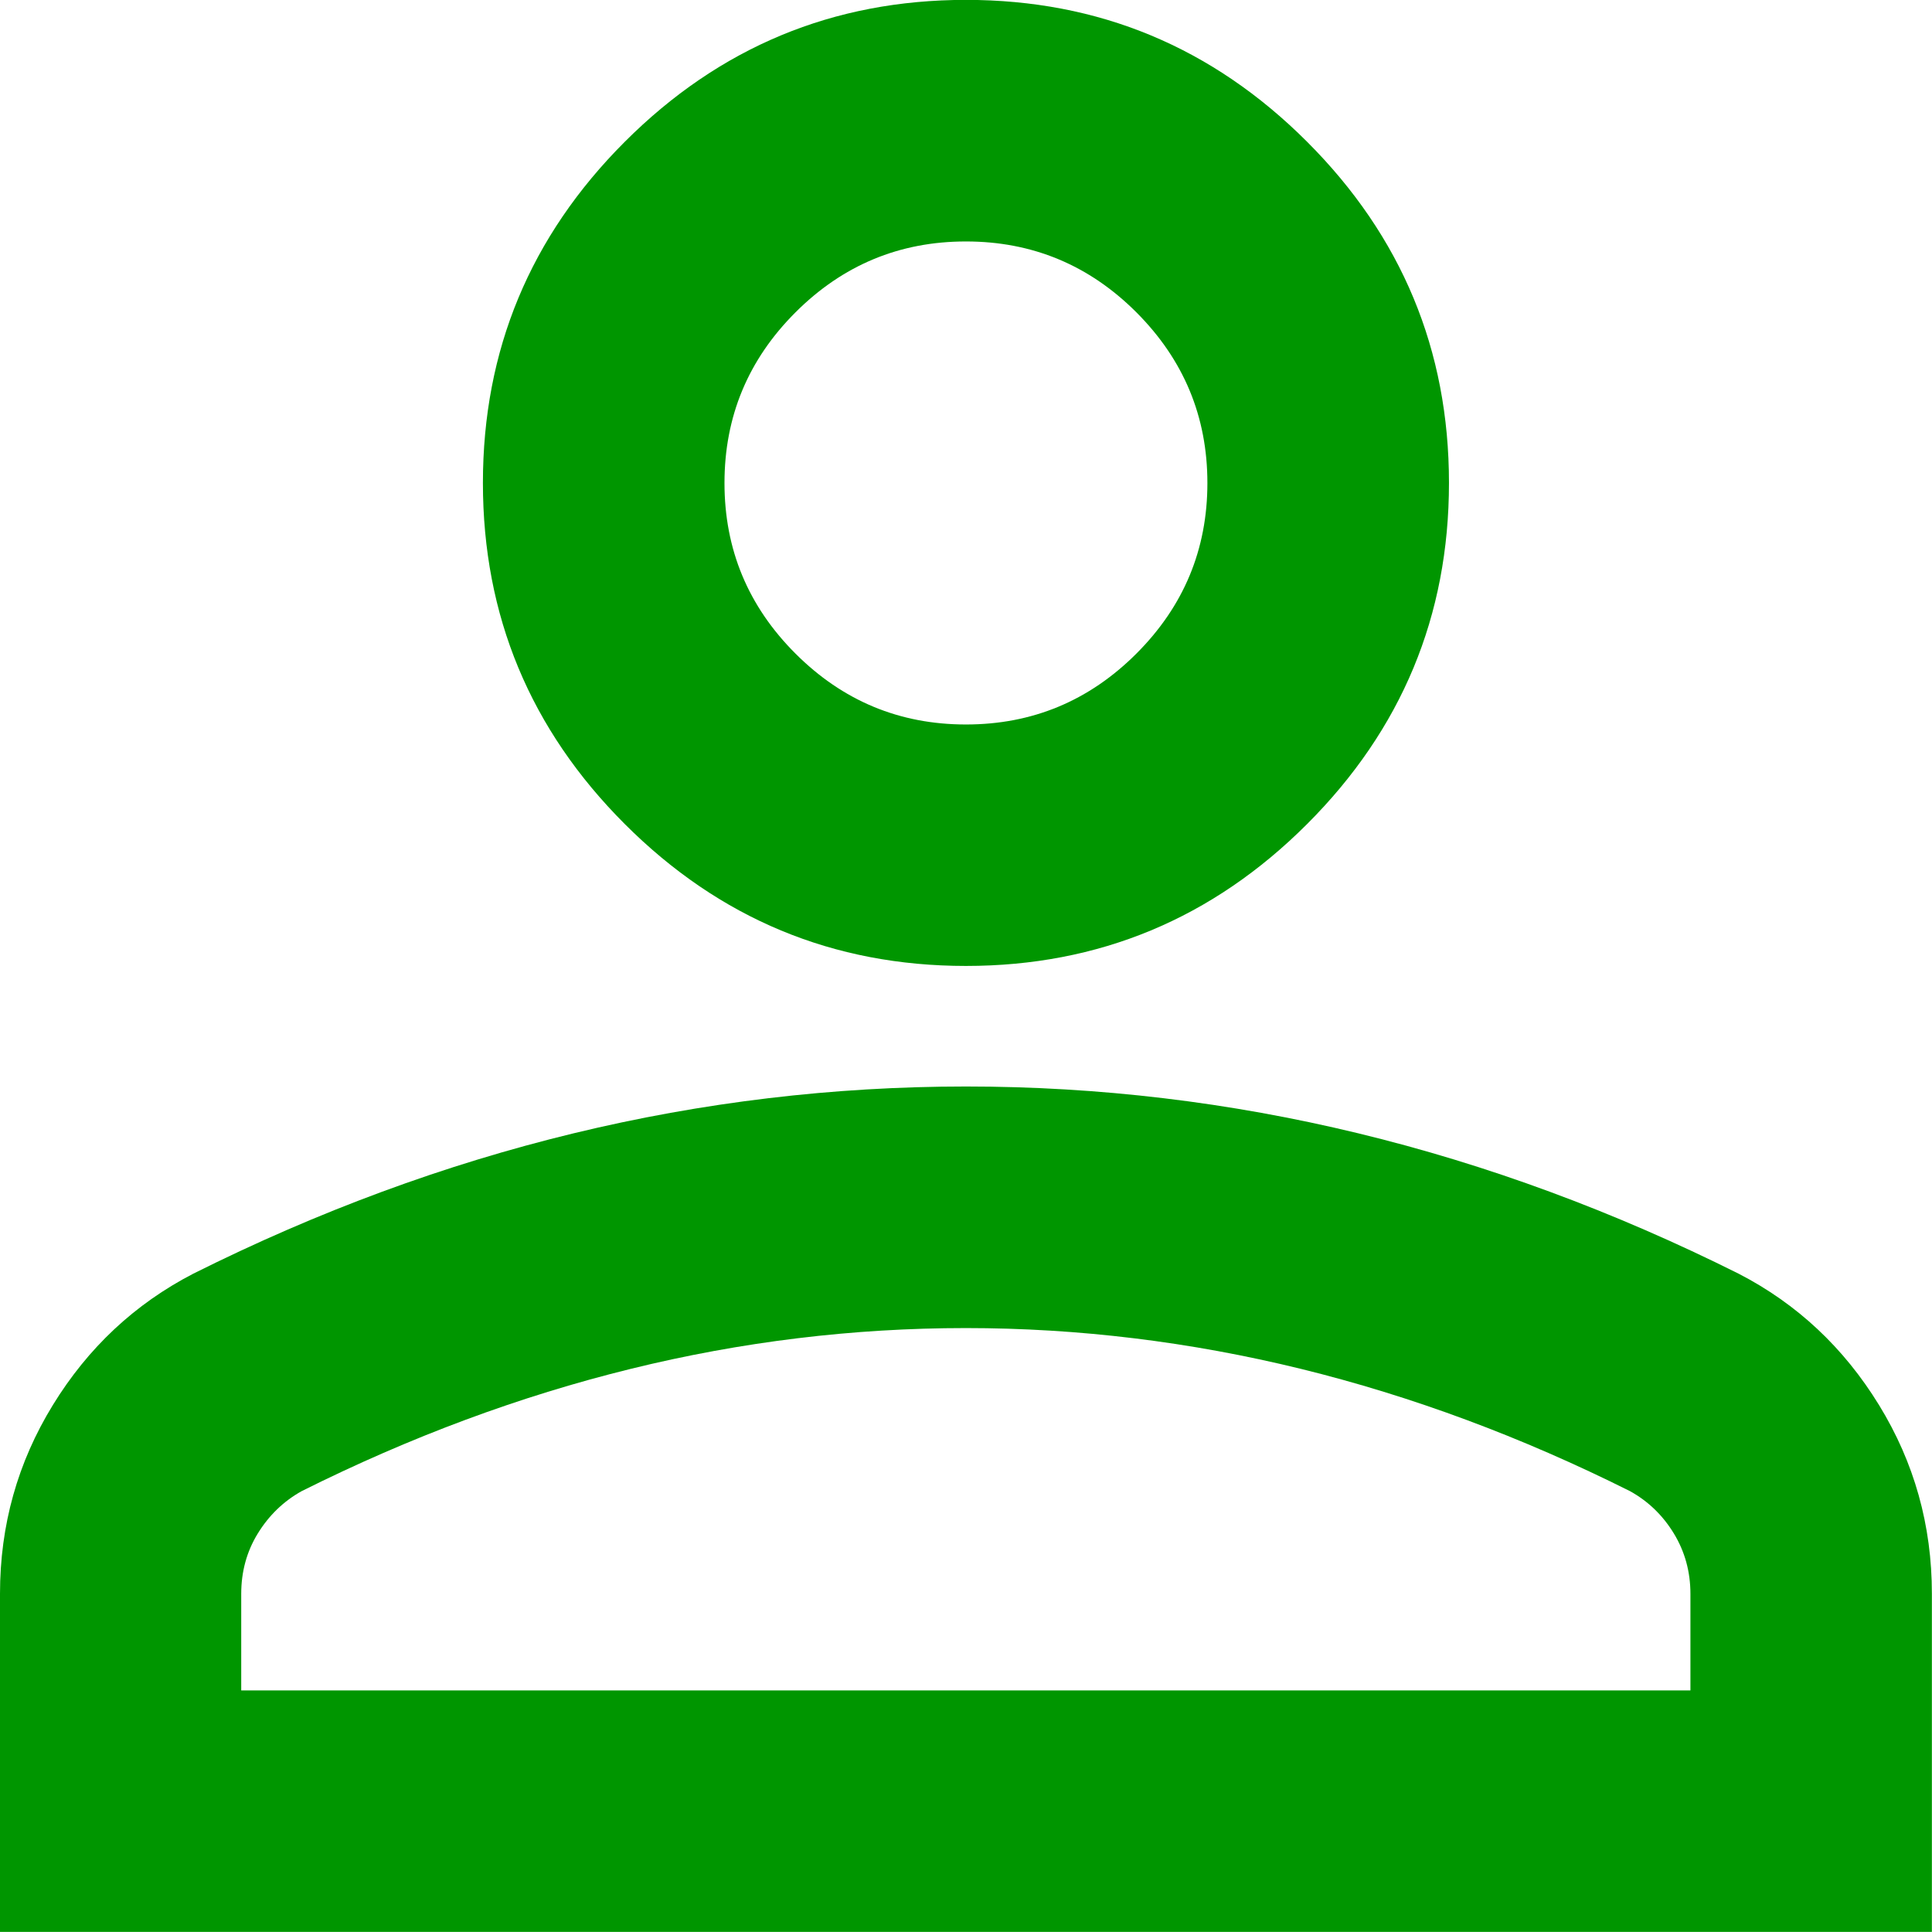
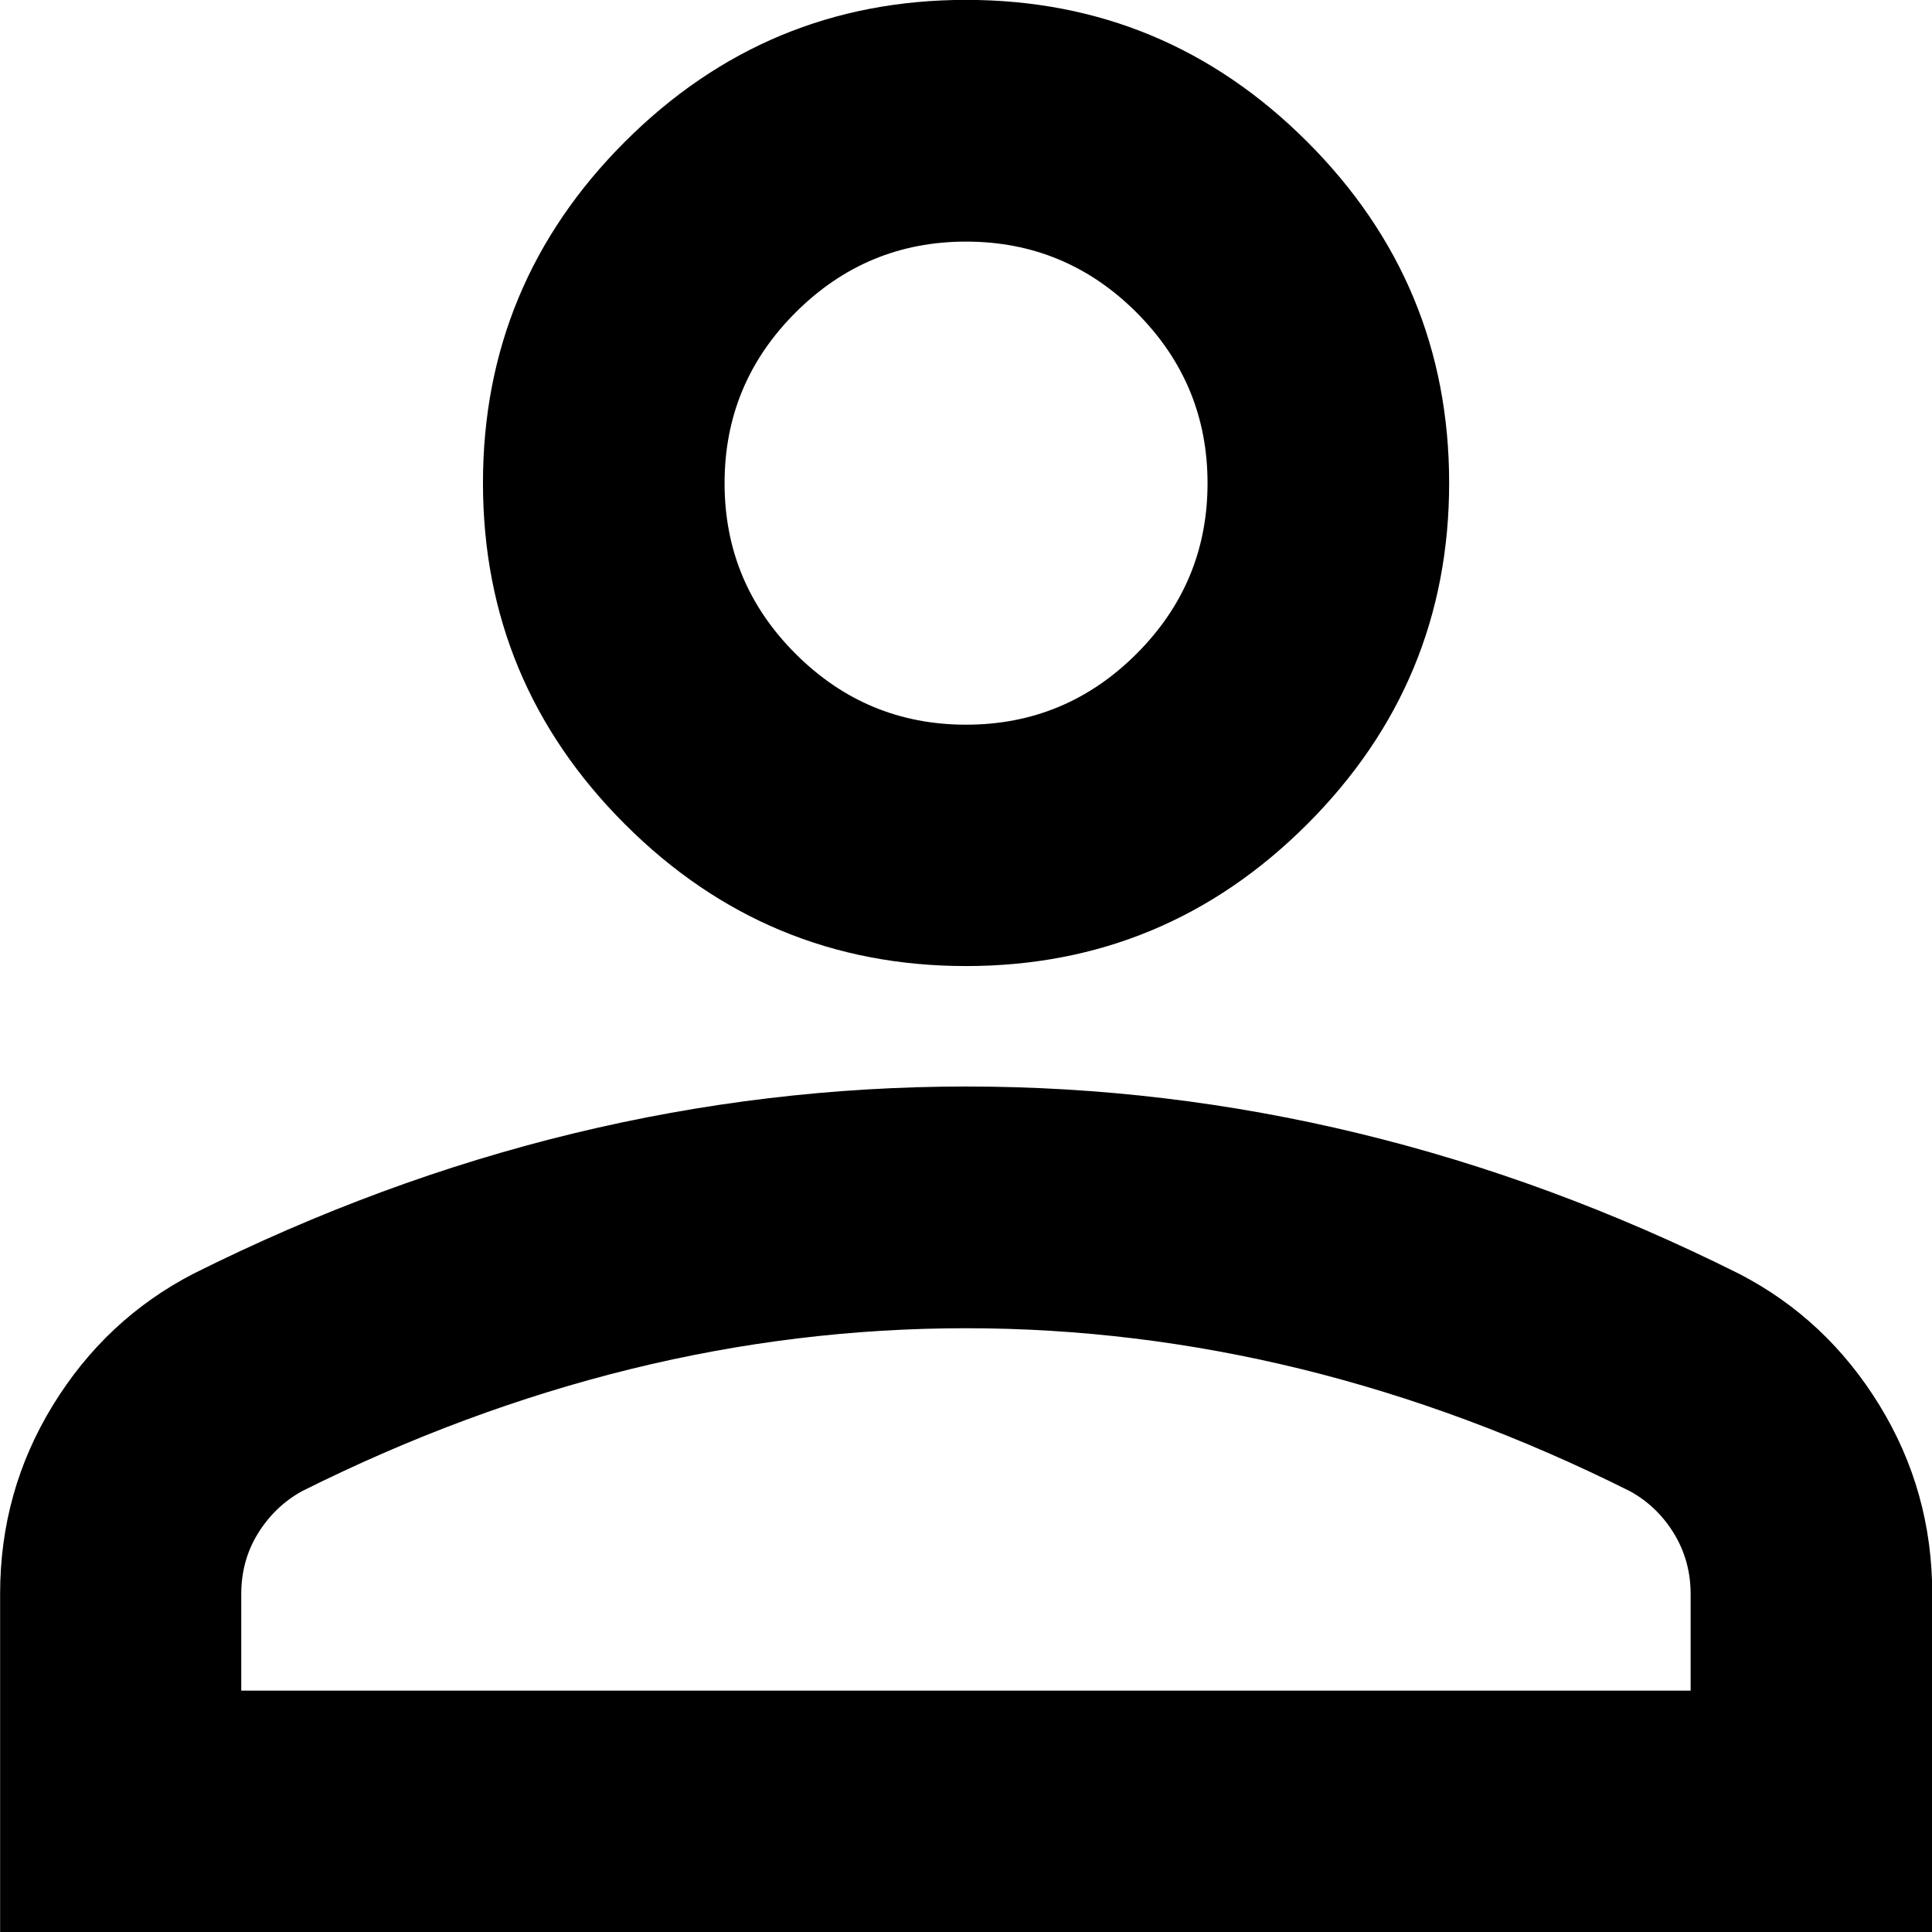
- <svg xmlns="http://www.w3.org/2000/svg" xml:space="preserve" width="0.167in" height="0.167in" version="1.0" style="shape-rendering:geometricPrecision; text-rendering:geometricPrecision; image-rendering:optimizeQuality; fill-rule:evenodd; clip-rule:evenodd" viewBox="0 0 166.67 166.67">
+ <svg xmlns="http://www.w3.org/2000/svg" xml:space="preserve" width="0.167in" height="0.167in" version="1.0" style="shape-rendering:geometricPrecision; text-rendering:geometricPrecision; image-rendering:optimizeQuality; fill-rule:evenodd; clip-rule:evenodd" viewBox="0 0 166.65 166.65">
  <defs>
    <style type="text/css">
   
-     .fil0 {fill:#009600;fill-rule:nonzero}
+     .fil0 {fill:black;fill-rule:nonzero}
   
  </style>
  </defs>
  <g id="Layer_x0020_1">
-     <path id="Account.svg" class="fil0" d="M83.33 83.33c-11.46,0 -21.27,-4.08 -29.43,-12.24 -8.16,-8.16 -12.24,-17.97 -12.24,-29.43 0,-11.46 4.08,-21.27 12.24,-29.43 8.16,-8.16 17.97,-12.24 29.43,-12.24 11.46,0 21.27,4.08 29.43,12.24 8.16,8.16 12.24,17.97 12.24,29.43 0,11.46 -4.08,21.27 -12.24,29.43 -8.16,8.16 -17.97,12.24 -29.43,12.24zm-83.33 83.33l0 -29.17c0,-5.91 1.52,-11.33 4.56,-16.28 3.04,-4.95 7.07,-8.72 12.11,-11.33 10.76,-5.38 21.7,-9.42 32.81,-12.11 11.11,-2.69 22.4,-4.04 33.85,-4.04 11.46,0 22.74,1.35 33.85,4.04 11.11,2.69 22.05,6.73 32.81,12.11 5.04,2.6 9.07,6.38 12.11,11.33 3.04,4.95 4.56,10.37 4.56,16.28l0 29.17 -166.67 0zm20.83 -20.83l125 0 0 -8.33c0,-1.91 -0.48,-3.65 -1.43,-5.21 -0.95,-1.56 -2.21,-2.78 -3.78,-3.65 -9.37,-4.69 -18.83,-8.2 -28.39,-10.55 -9.55,-2.34 -19.19,-3.52 -28.91,-3.52 -9.72,0 -19.36,1.17 -28.91,3.52 -9.55,2.35 -19.01,5.86 -28.39,10.55 -1.56,0.87 -2.82,2.09 -3.78,3.65 -0.96,1.56 -1.43,3.3 -1.43,5.21l0 8.33zm62.5 -83.33c5.73,0 10.63,-2.04 14.71,-6.12 4.08,-4.08 6.12,-8.98 6.12,-14.71 0,-5.73 -2.04,-10.63 -6.12,-14.72 -4.08,-4.08 -8.98,-6.12 -14.71,-6.12 -5.73,0 -10.63,2.04 -14.71,6.12 -4.08,4.08 -6.12,8.98 -6.12,14.72 0,5.73 2.04,10.63 6.12,14.71 4.08,4.08 8.98,6.12 14.71,6.12zm0 -20.83zm0 104.17z" />
+     <path id="Account.svg" class="fil0" d="M83.33 83.33c-11.46,0 -21.27,-4.08 -29.43,-12.24 -8.16,-8.16 -12.24,-17.97 -12.24,-29.43 0,-11.46 4.08,-21.27 12.24,-29.43 8.16,-8.16 17.97,-12.24 29.43,-12.24 11.46,0 21.27,4.08 29.43,12.24 8.16,8.16 12.24,17.97 12.24,29.43 0,11.46 -4.08,21.27 -12.24,29.43 -8.16,8.16 -17.97,12.24 -29.43,12.24zm-83.32 83.32l0 -29.17c0,-5.91 1.52,-11.33 4.56,-16.28 3.04,-4.95 7.07,-8.72 12.11,-11.33 10.76,-5.38 21.7,-9.42 32.81,-12.11 11.11,-2.69 22.4,-4.04 33.85,-4.04 11.46,0 22.74,1.35 33.85,4.04 11.11,2.69 22.05,6.73 32.81,12.11 5.04,2.6 9.07,6.38 12.11,11.33 3.04,4.95 4.56,10.37 4.56,16.28l0 29.17 -166.65 0 0.01 0zm20.83 -20.82l124.99 0 0 -8.33c0,-1.91 -0.48,-3.65 -1.43,-5.21 -0.95,-1.56 -2.21,-2.78 -3.78,-3.65 -9.37,-4.69 -18.83,-8.2 -28.39,-10.55 -9.55,-2.34 -19.19,-3.52 -28.91,-3.52 -9.72,0 -19.36,1.17 -28.91,3.52 -9.55,2.35 -19.01,5.86 -28.39,10.55 -1.56,0.87 -2.82,2.09 -3.78,3.65 -0.96,1.56 -1.43,3.3 -1.43,5.21l0 8.33 0.02 0zm62.49 -83.32c5.73,0 10.63,-2.04 14.71,-6.12 4.08,-4.08 6.12,-8.98 6.12,-14.71 0,-5.73 -2.04,-10.63 -6.12,-14.72 -4.08,-4.08 -8.98,-6.12 -14.71,-6.12 -5.73,0 -10.63,2.04 -14.71,6.12 -4.08,4.08 -6.12,8.98 -6.12,14.72 0,5.73 2.04,10.63 6.12,14.71 4.08,4.08 8.98,6.12 14.71,6.12zm0 -20.83zm0 104.16z" />
  </g>
</svg>
